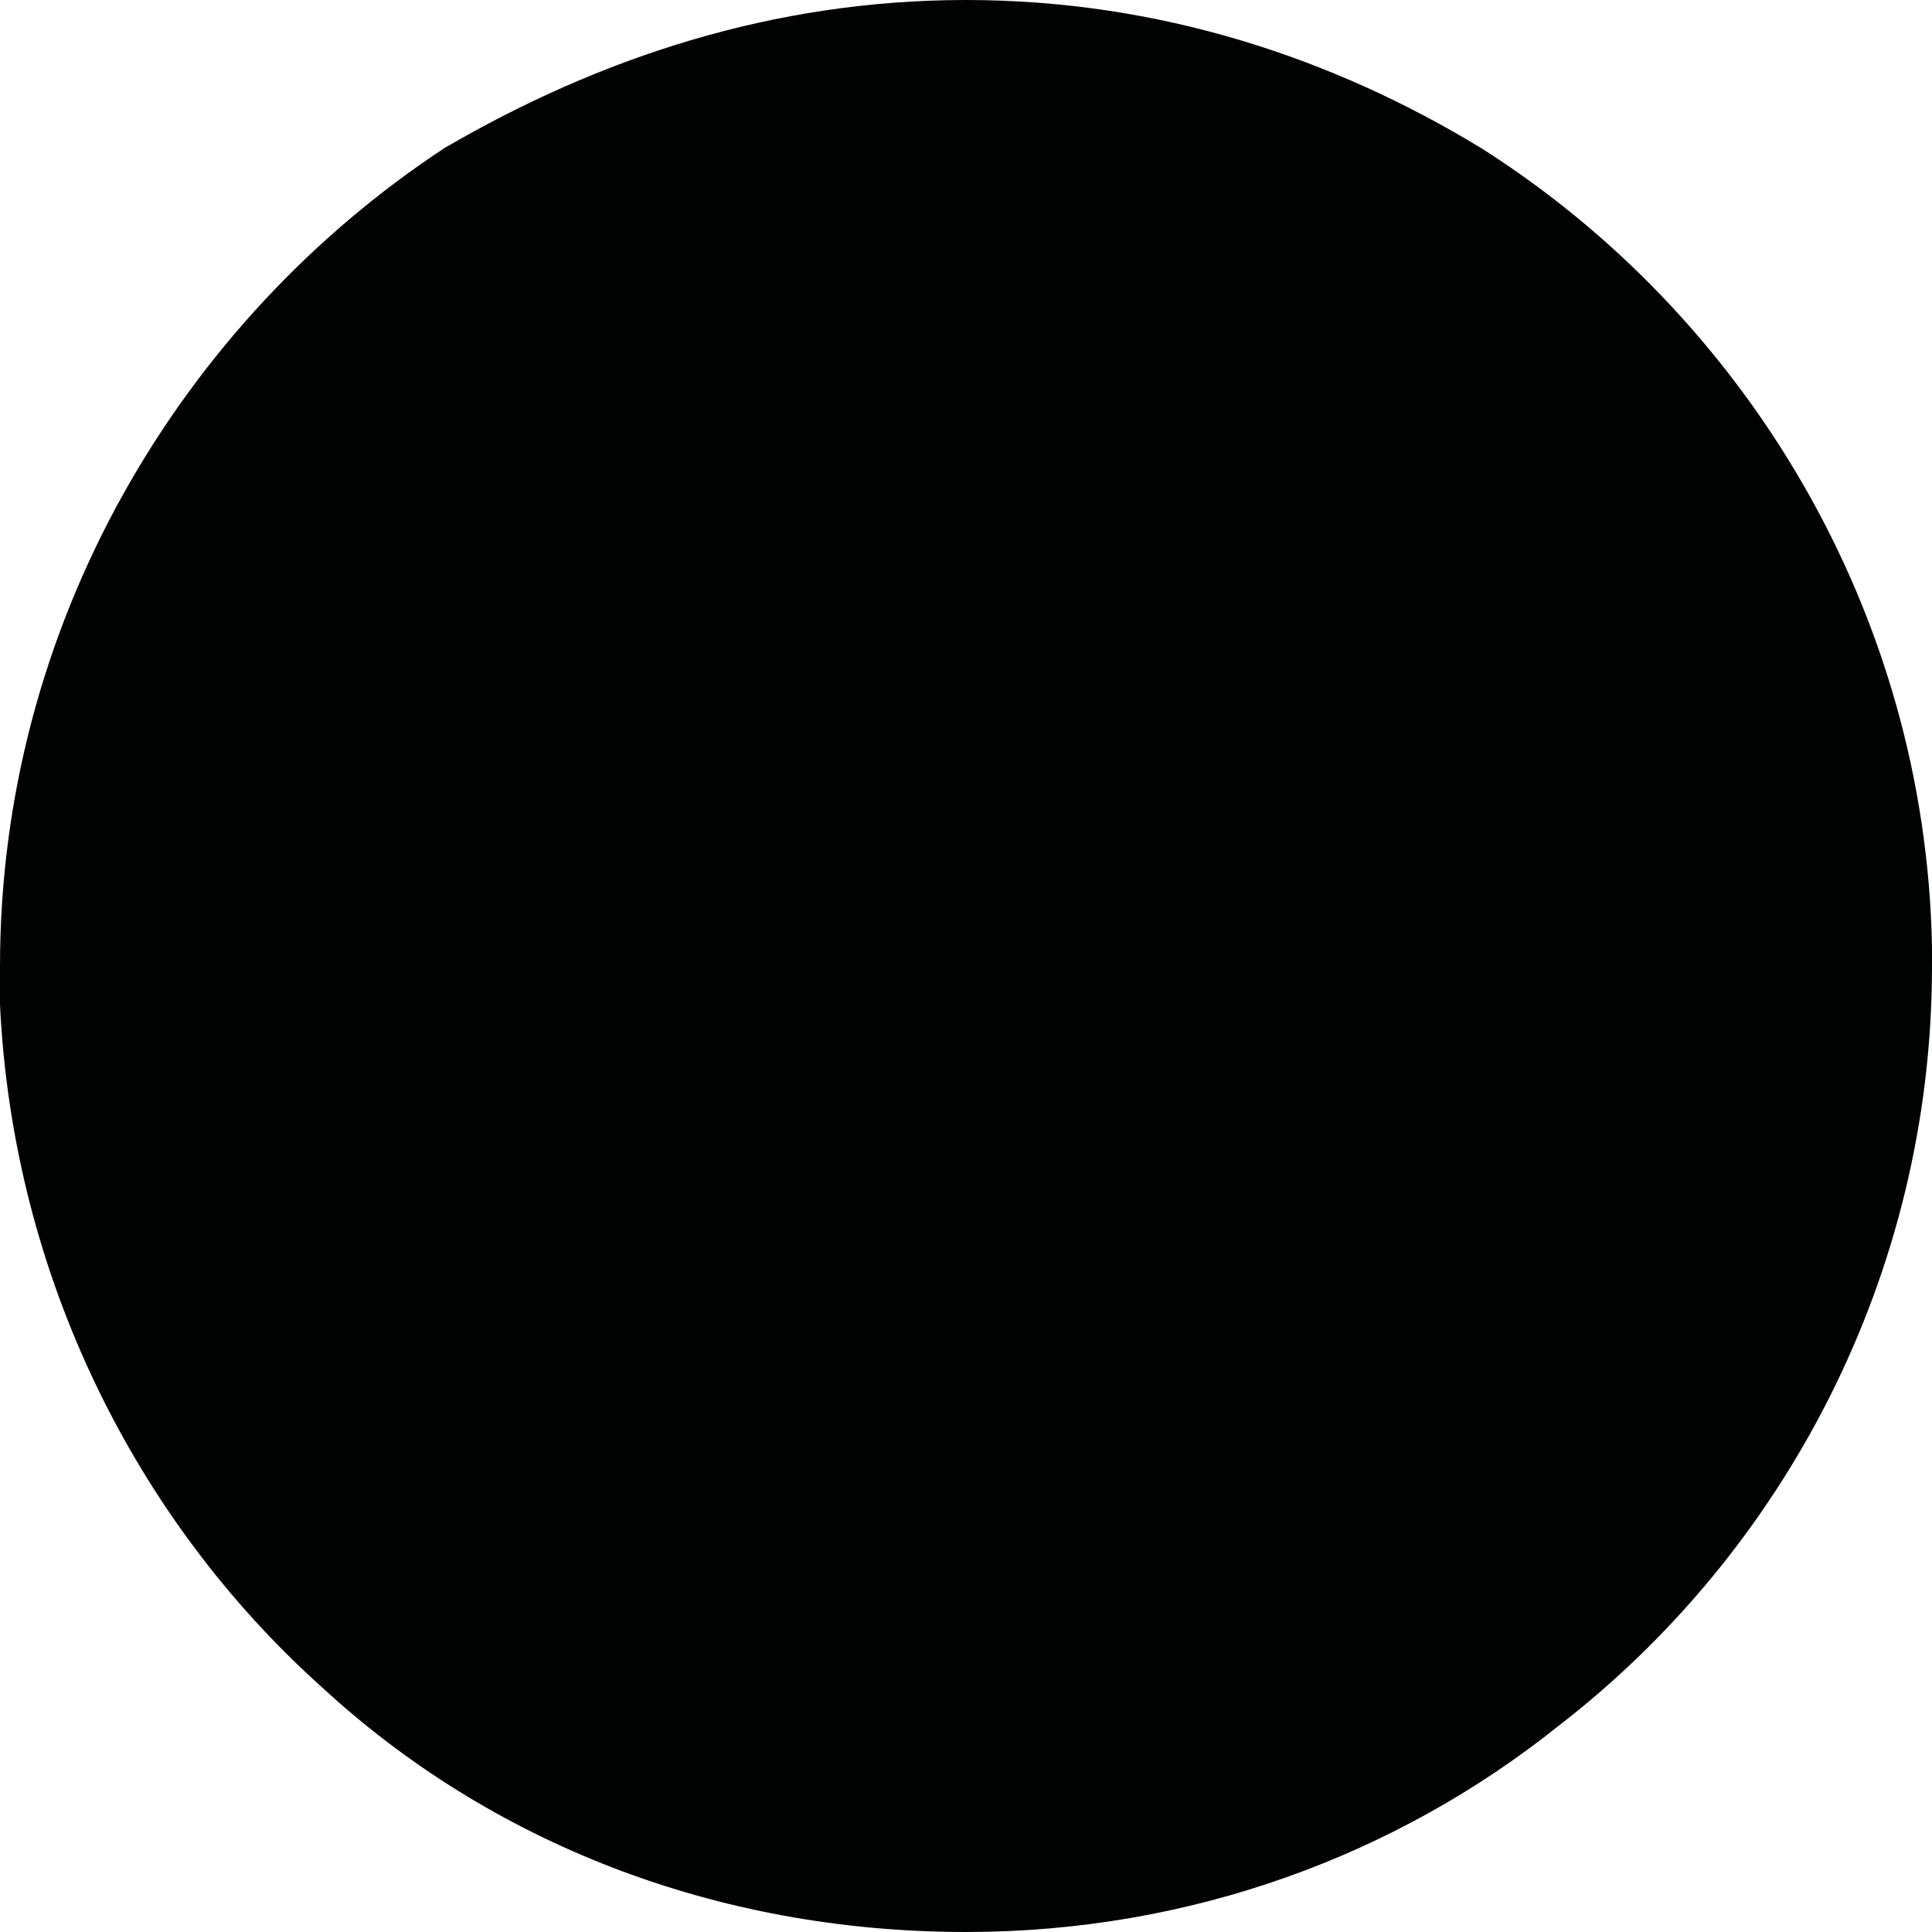
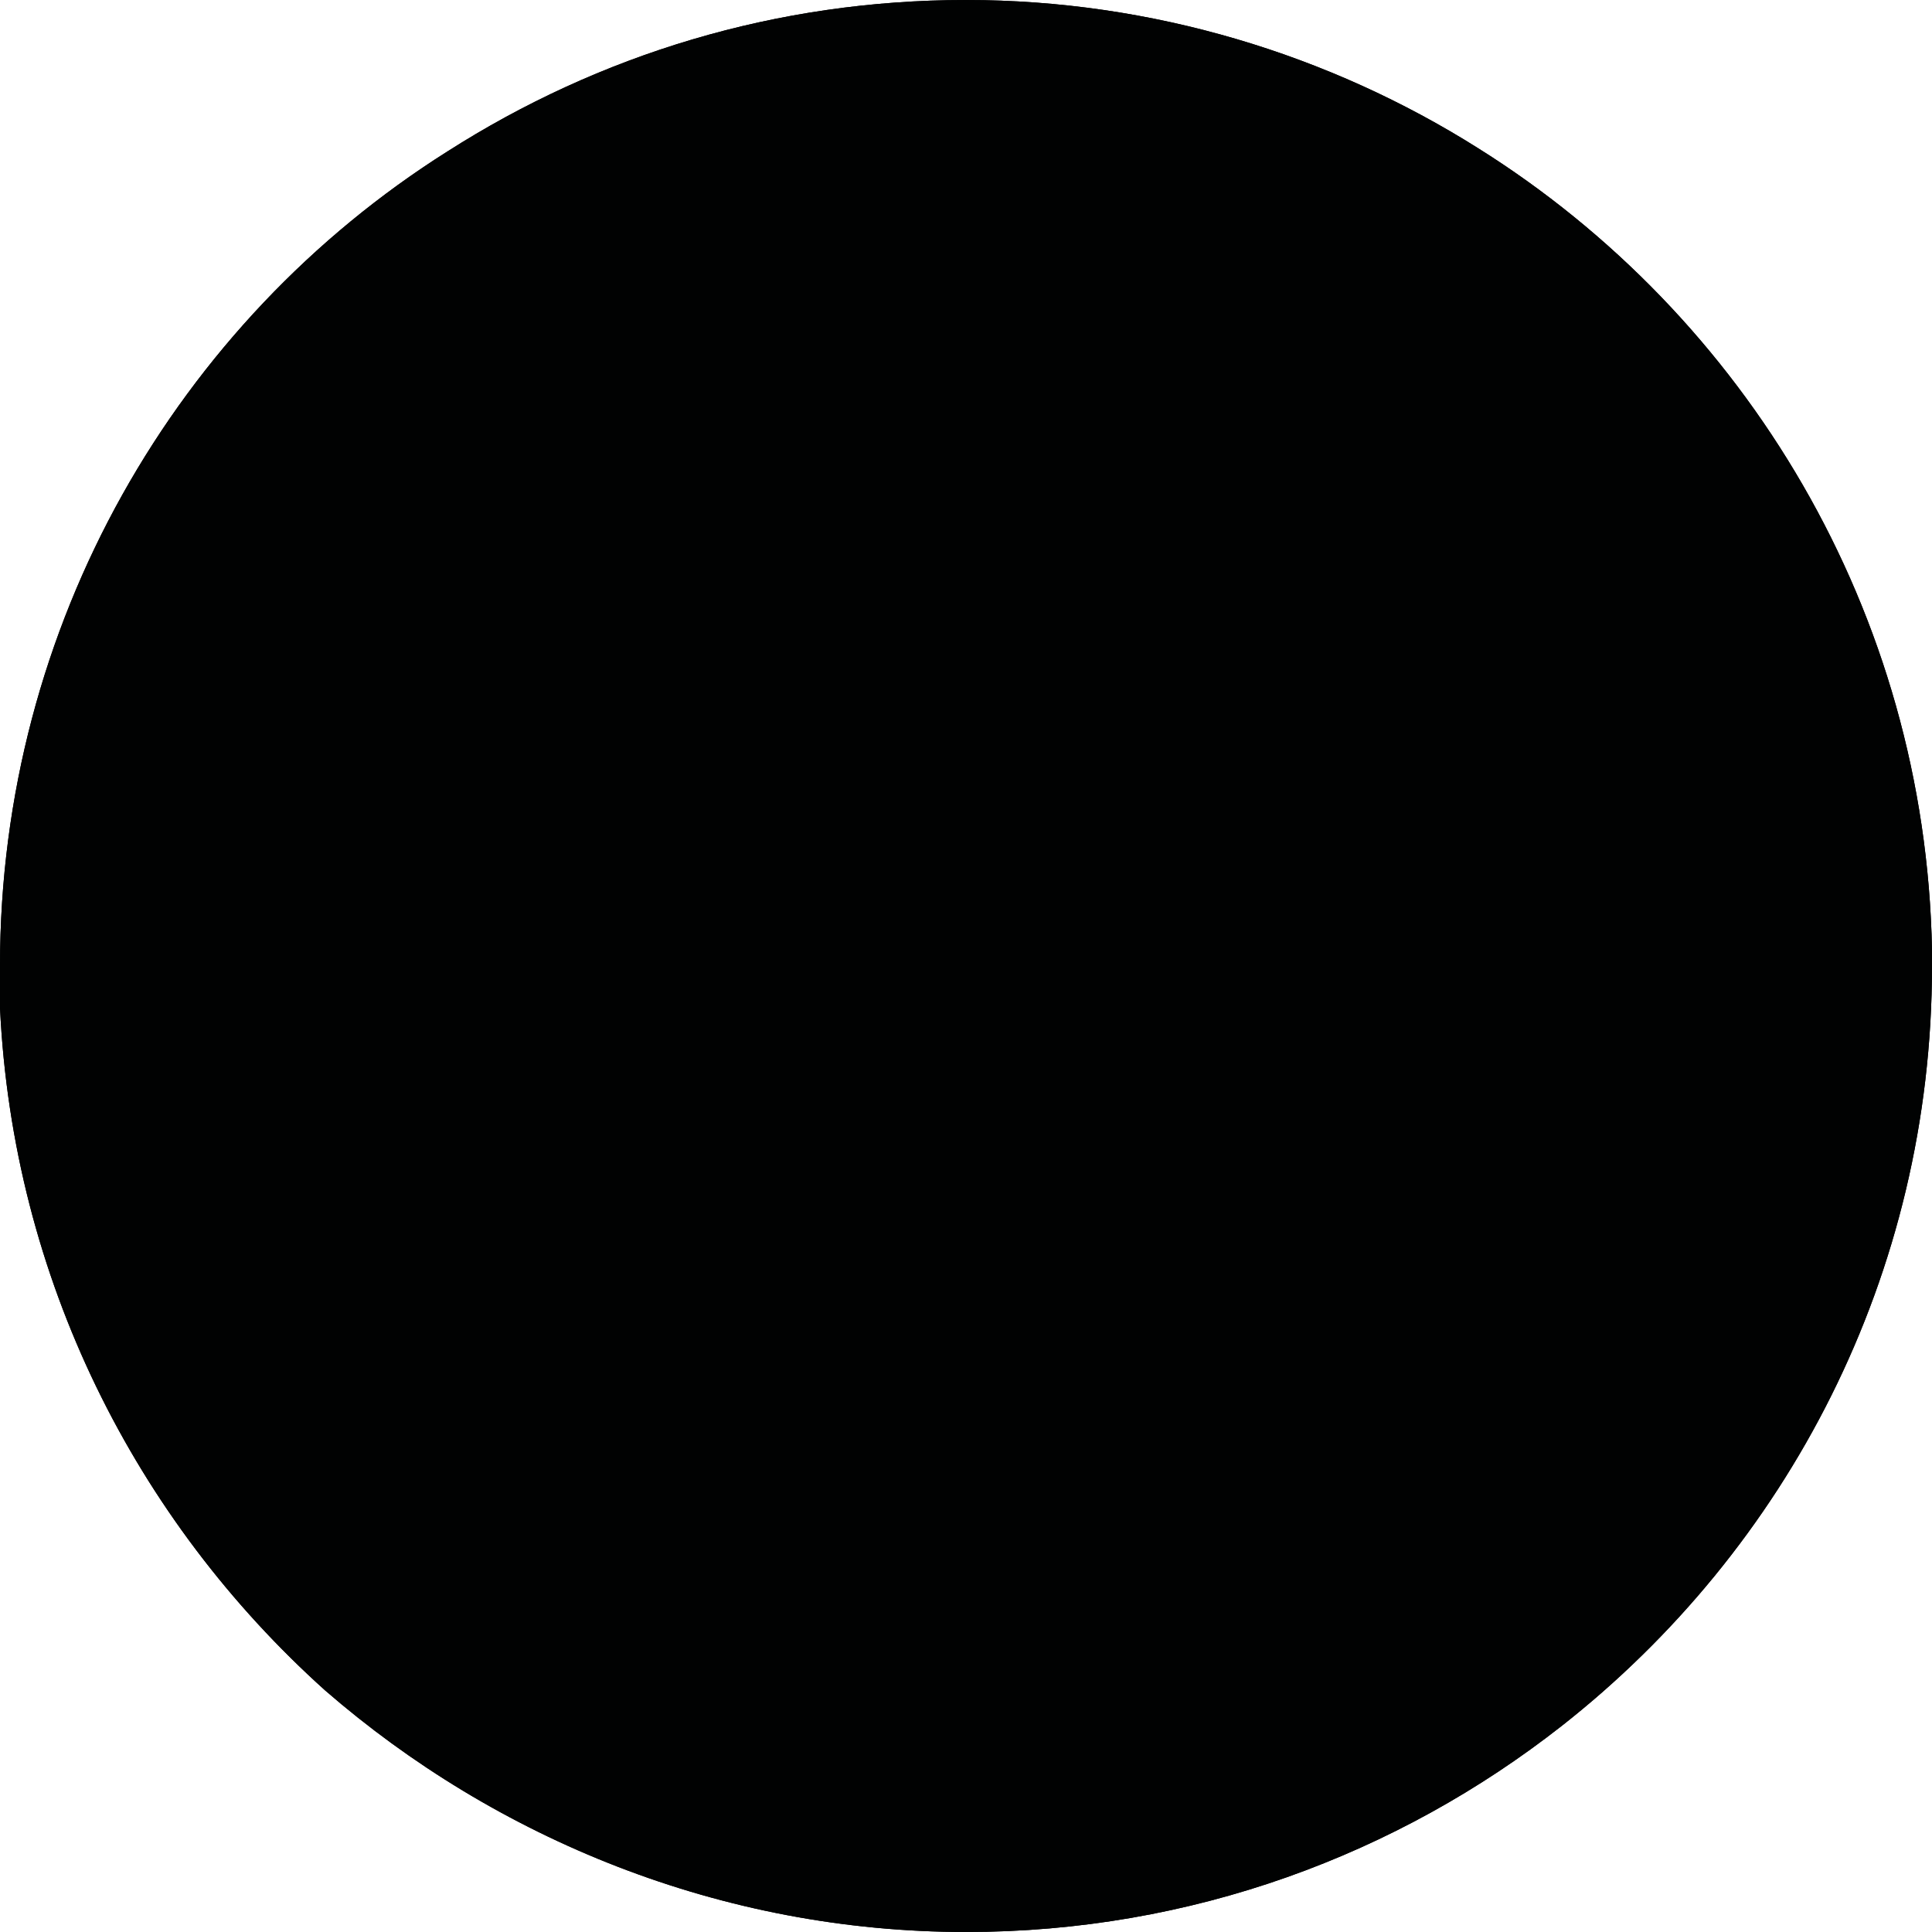
- <svg xmlns="http://www.w3.org/2000/svg" version="1.1" id="Capa_1" x="0px" y="0px" viewBox="0 0 30 30" style="enable-background:new 0 0 30 30;" xml:space="preserve">
+ <svg xmlns="http://www.w3.org/2000/svg" version="1.1" x="0px" y="0px" viewBox="0 0 60 60" style="enable-background:new 0 0 60 60;" xml:space="preserve">
  <style type="text/css">
	.st0{fill:#010202;}
</style>
-   <path class="st0" d="M30,14.7c-0.1-5.2-2.9-9.8-7-12.4c-2.3-1.4-5-2.3-8-2.3c-3,0-5.7,0.9-8.1,2.3C2.8,5,0,9.7,0,15  c0,0.2,0,0.4,0,0.6c0.2,4.2,2.1,8,5,10.6c2.6,2.4,6.1,3.8,10,3.8c3.5,0,6.7-1.2,9.2-3.2c3.5-2.7,5.8-7,5.8-11.8  C30,14.9,30,14.8,30,14.7z M15,14.6C15,14.6,15,14.6,15,14.6C15,14.6,15,14.6,15,14.6C15,14.6,15,14.6,15,14.6z" />
+   <g id="Capa_2">
+     <path class="st0" d="M60,29.5C59.8,19,54.2,9.8,45.9,4.6C41.3,1.7,35.8,0,30,0c-5.9,0-11.4,1.7-16.1,4.7C5.5,10,0,19.4,0,30   c0,0.4,0,0.9,0,1.3c0.4,8.4,4.2,15.9,10.1,21.2C15.4,57.1,22.4,60,30,60c7,0,13.4-2.4,18.5-6.4c7-5.5,11.5-14,11.5-23.6   C60,29.8,60,29.6,60,29.5z M30.1,29.2C30.1,29.2,30.1,29.2,30.1,29.2C30.1,29.2,30.1,29.2,30.1,29.2C30.1,29.2,30.1,29.2,30.1,29.2   z" />
+   </g>
+   <g id="Capa_1">
+     <path class="st0" d="M60,29.5C59.8,19,54.2,9.8,45.9,4.6C41.3,1.7,35.8,0,30,0c-5.9,0-11.4,1.7-16.1,4.7C5.5,10,0,19.4,0,30   c0,0.4,0,0.9,0,1.3c0.4,8.4,4.2,15.9,10.1,21.2C15.4,57.1,22.4,60,30,60c7,0,13.4-2.4,18.5-6.4c7-5.5,11.5-14,11.5-23.6   C60,29.8,60,29.6,60,29.5z M30.1,29.2C30.1,29.2,30.1,29.2,30.1,29.2C30.1,29.2,30.1,29.2,30.1,29.2C30.1,29.2,30.1,29.2,30.1,29.2   z" />
+   </g>
</svg>
